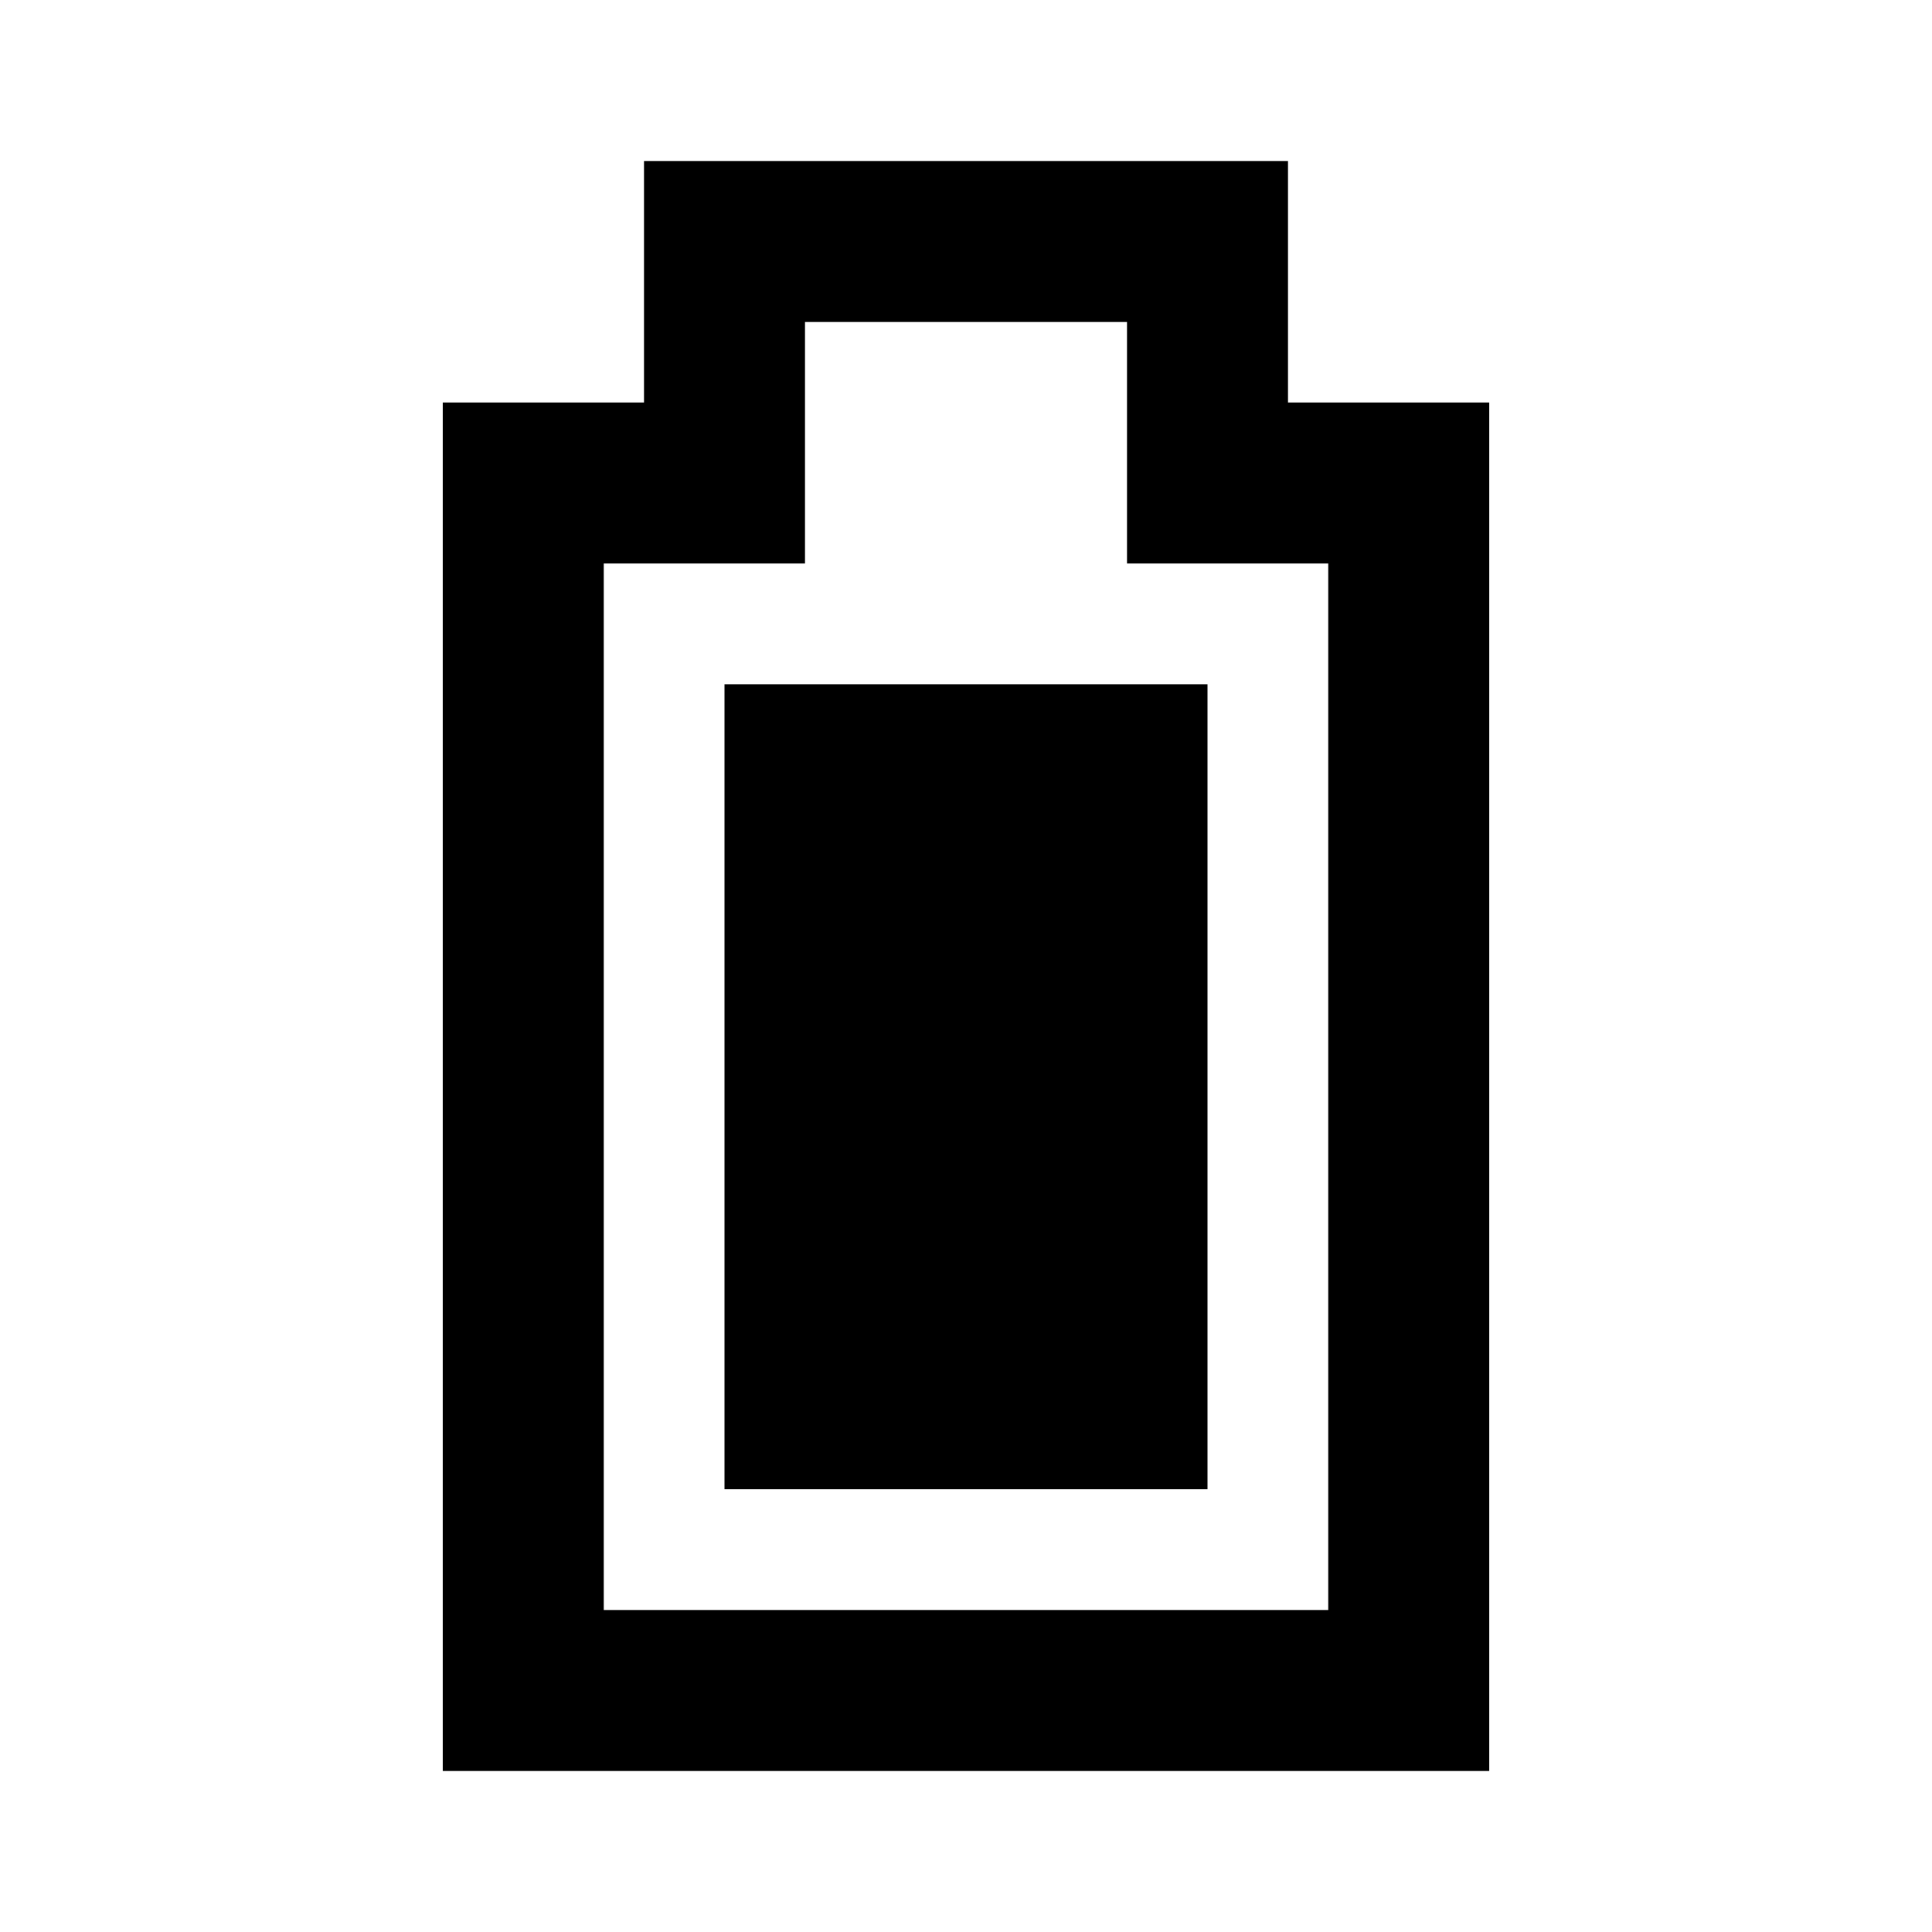
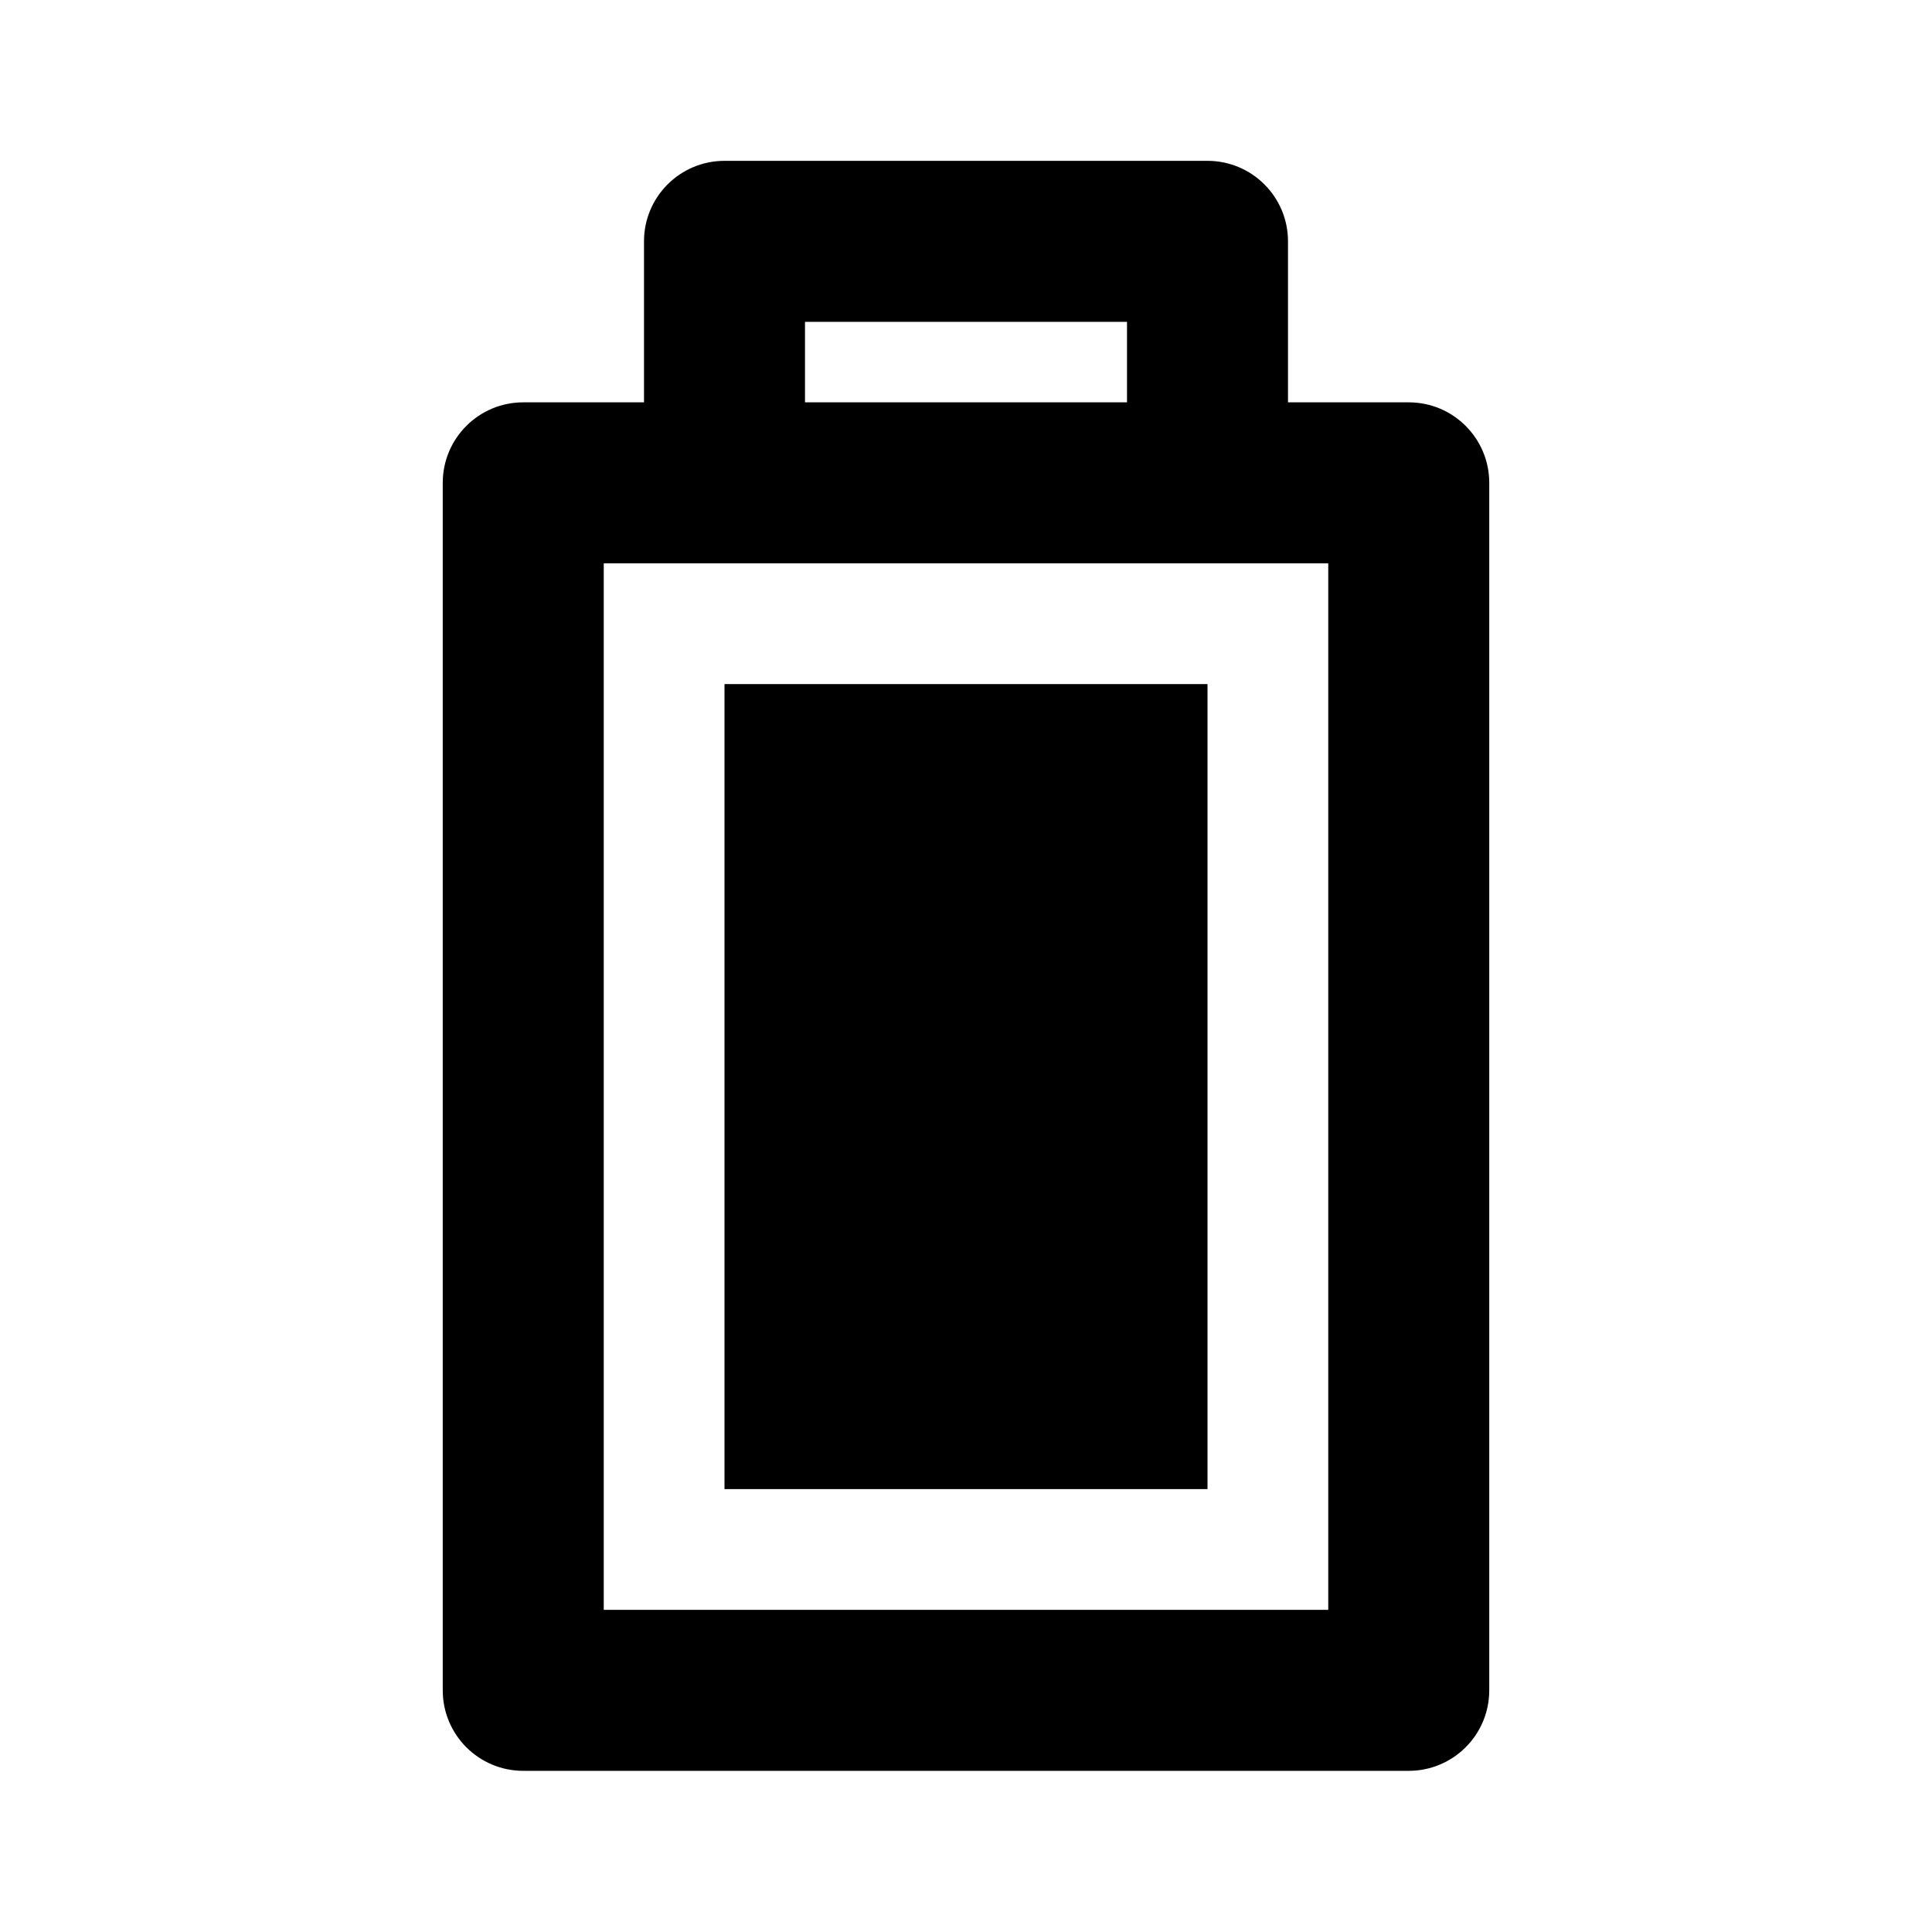
- <svg xmlns="http://www.w3.org/2000/svg" height="48" width="48" viewBox="0 0 48 48">
-   <path d="M0,0H48V48H0Z" transform="translate(0 0)" style="fill: none" />
-   <g>
-     <path d="M11,10V44H37V10H32V4H16v6Zm9-2h8v6h5V40H15V14h5Z" transform="translate(0 0)" />
-     <rect x="18" y="17" width="12" height="20" />
+ <svg xmlns="http://www.w3.org/2000/svg" viewBox="0 0 48 48" style="enable-background:new 0 0 48 48" xml:space="preserve">
+   <style>.st3{display:none}</style>
+   <g id="Your_Icons">
+     <path d="M0-.004h48v48H0v-48z" style="fill:none" />
+     <path d="M35 9.996h-3v-4a2 2 0 0 0-2-2H18a2 2 0 0 0-2 2v4h-3a2 2 0 0 0-2 2v30a2 2 0 0 0 2 2h22a2 2 0 0 0 2-2v-30a2 2 0 0 0-2-2zm-15-2h8v2h-8v-2zm13 32H15v-26h18v26z" />
+     <path d="M30 36.996H18v-20h12v20z" />
  </g>
</svg>
